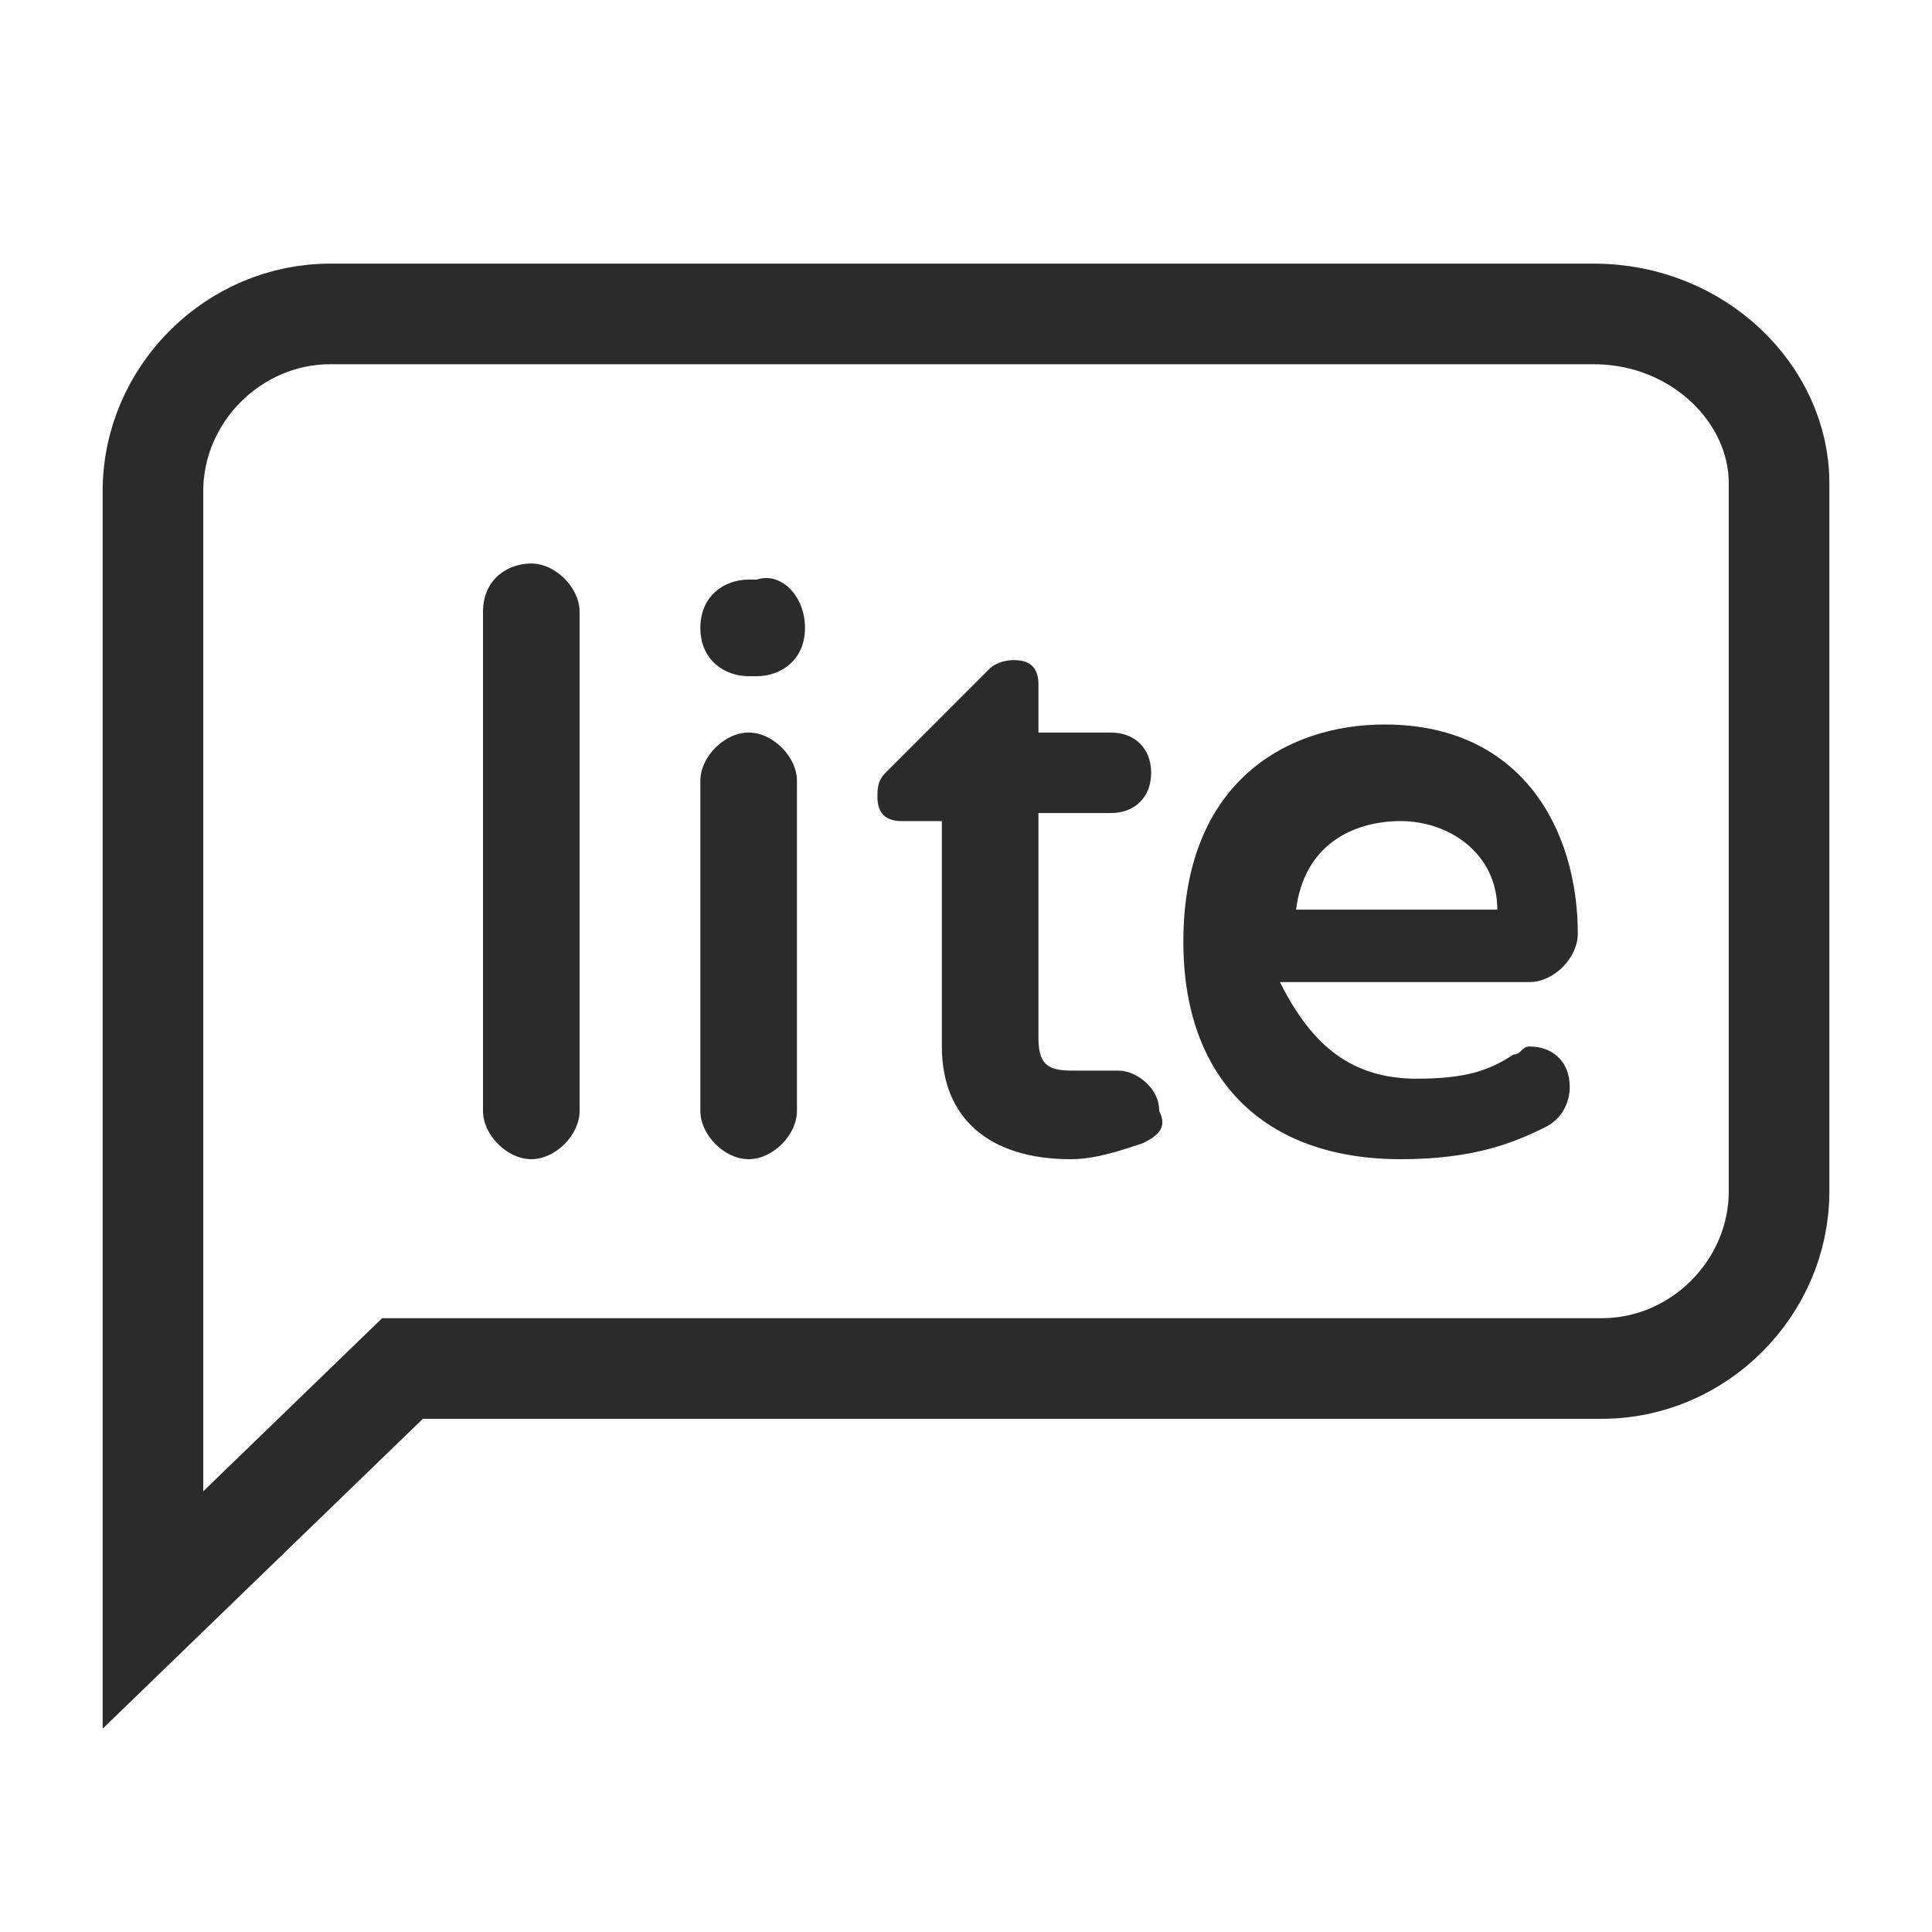
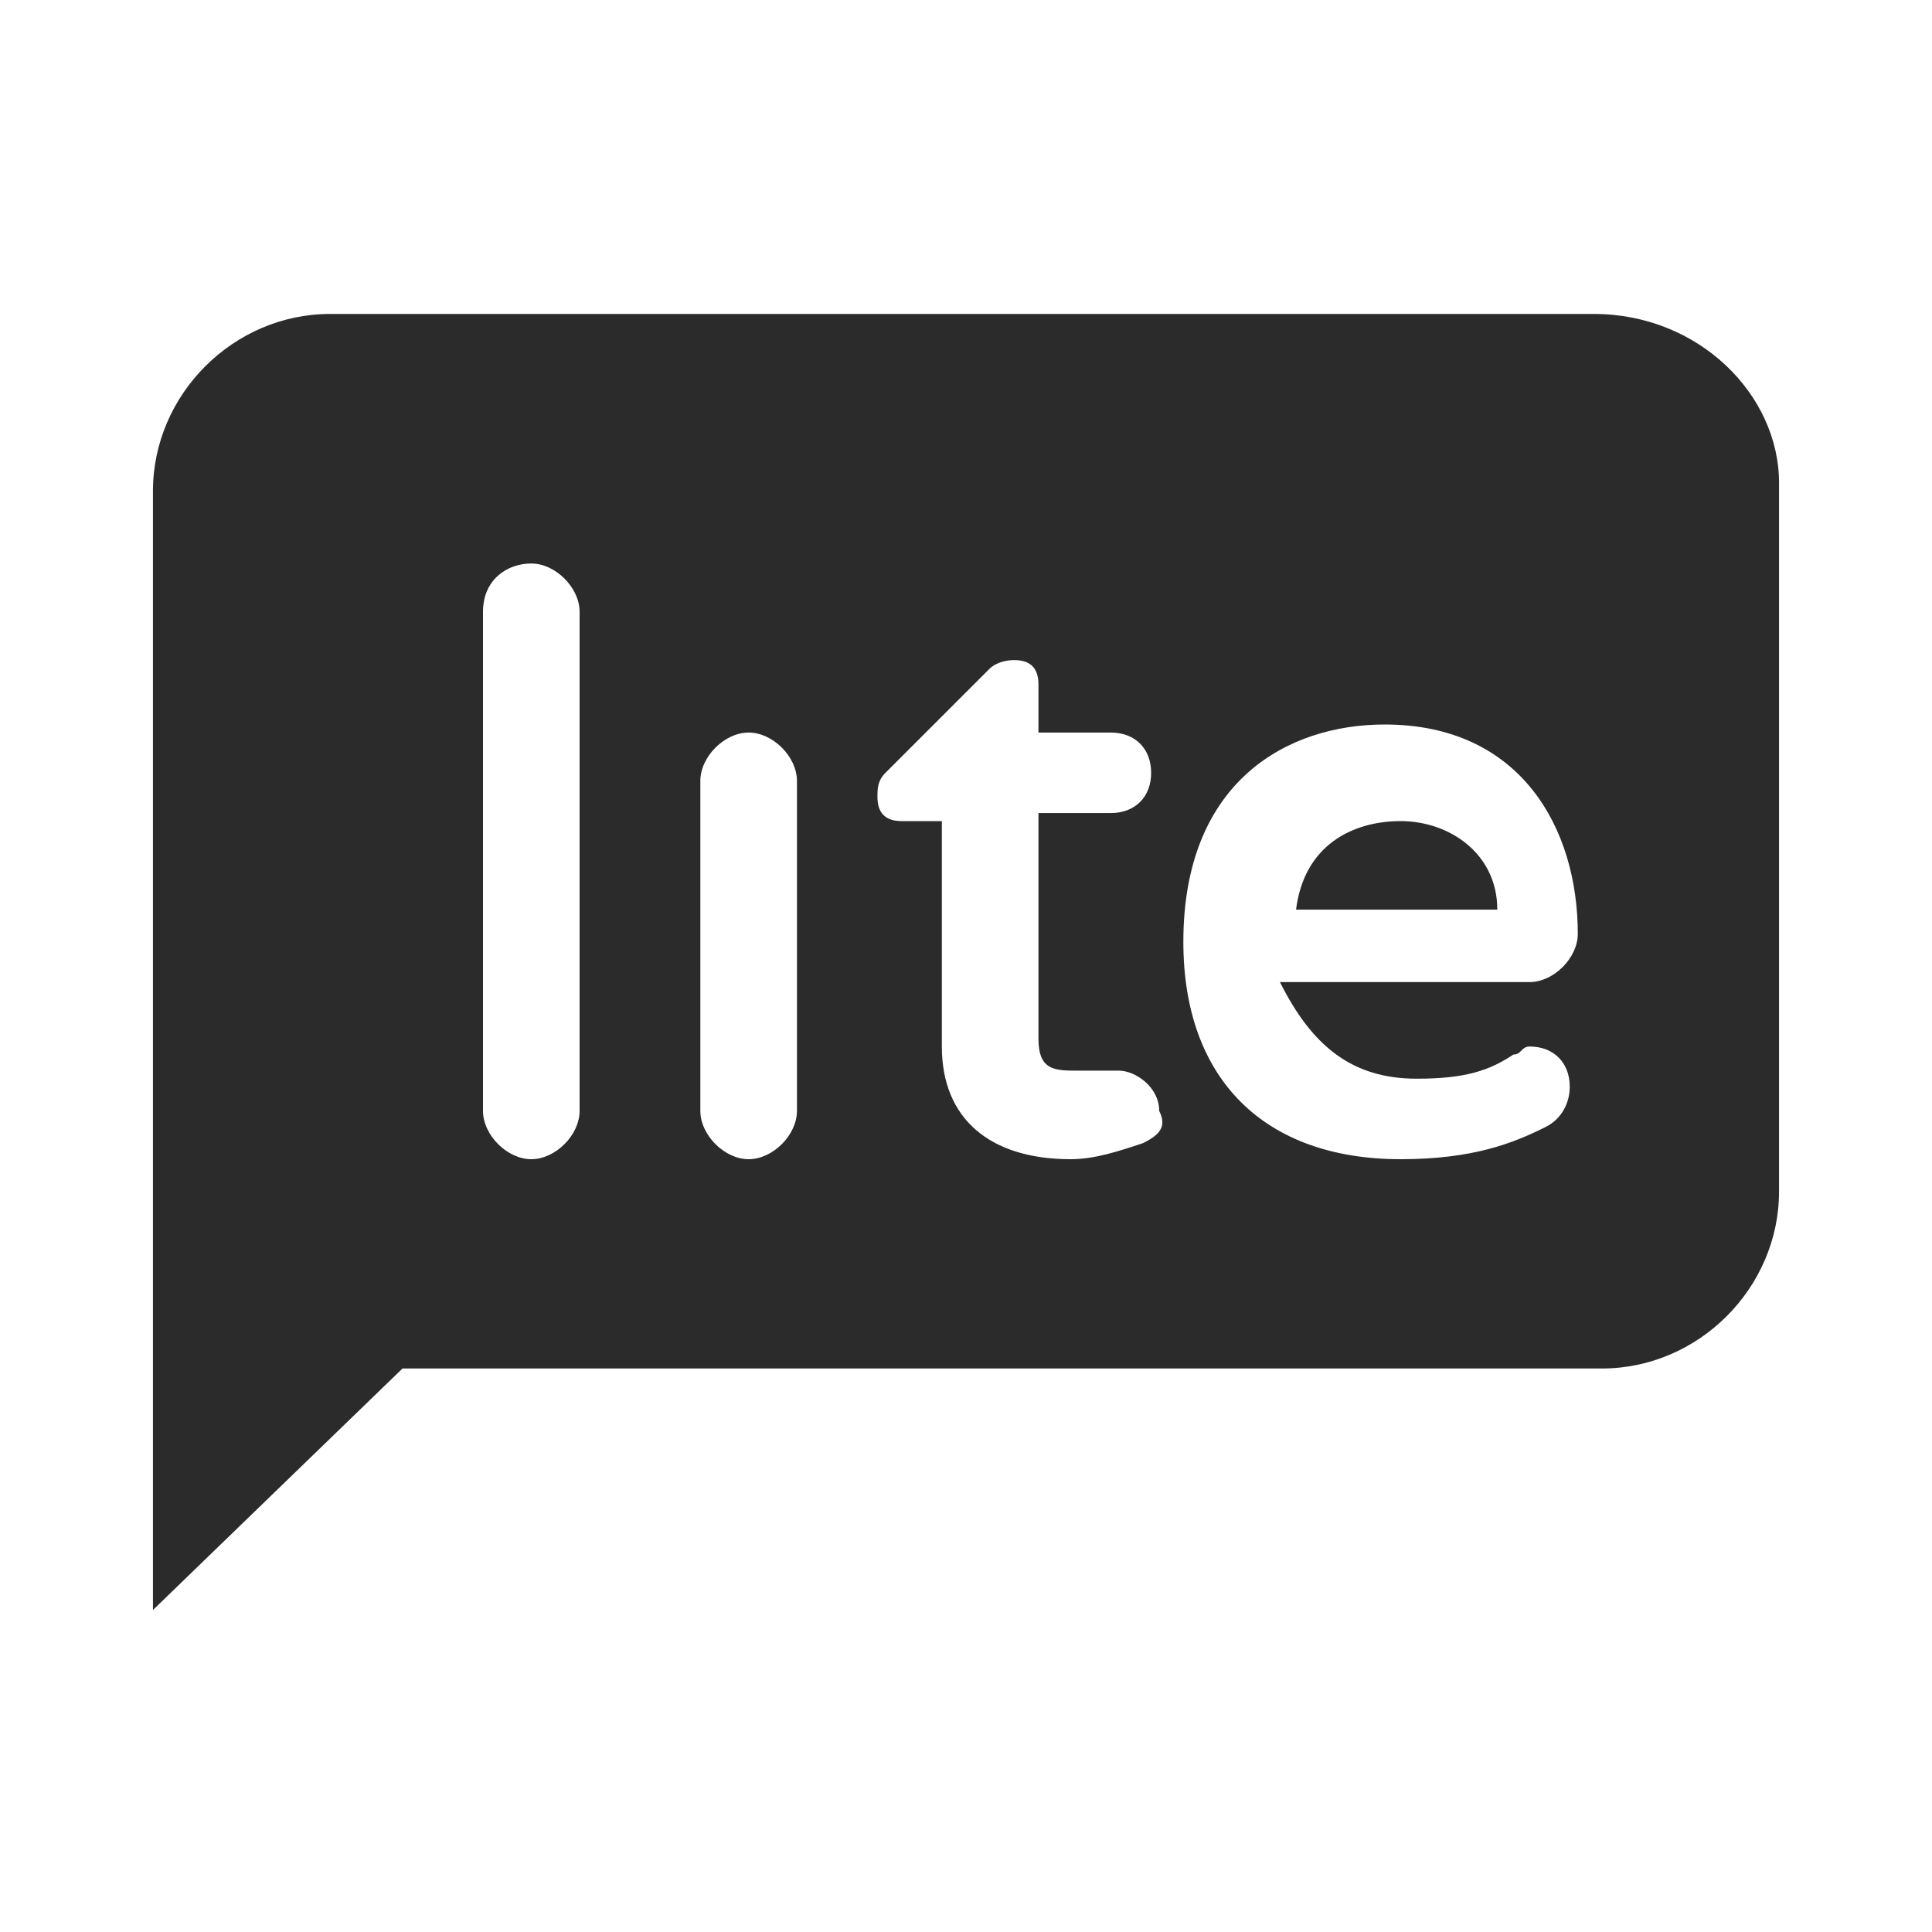
<svg xmlns="http://www.w3.org/2000/svg" version="1.1" id="Layer_1" x="0px" y="0px" viewBox="0 0 24 24" style="enable-background:new 0 0 24 24;" xml:space="preserve">
  <style type="text/css">
- 	.st0{fill:none;stroke:#2B2B2B;stroke-width:1.25;stroke-miterlimit:10;}
- 	.st1{fill:#2B2B2B;}
+ 	.st0{fill:#2B2B2B;}
</style>
  <g>
-     <g id="mailerlitelogo_1_" transform="translate(80, 56)">
-       <path class="st0" d="M-60.2-52.1h-15.7c-1.2,0-2.2,1-2.2,2.2v7.3v1.4v5.2l3.1-3h14.9c1.2,0,2.2-1,2.2-2.2v-8.8    C-57.9-51.1-58.9-52.1-60.2-52.1z" />
+     <path class="st0" d="M10,7.8c0,0.4-0.3,0.6-0.6,0.6H9.3C9,8.4,8.7,8.2,8.7,7.8l0,0c0-0.4,0.3-0.6,0.6-0.6h0.1   C9.7,7.1,10,7.4,10,7.8L10,7.8z" />
+     <g>
+       <path class="st0" d="M17.4,10.2c-0.6,0-1.2,0.3-1.3,1.1h2.5C18.6,10.6,18,10.2,17.4,10.2z" />
+       <path class="st0" d="M19.8,3.9H4.1c-1.2,0-2.2,1-2.2,2.2v7.3v1.4V20L5,17h14.9c1.2,0,2.2-1,2.2-2.2V6C22.1,4.9,21.1,3.9,19.8,3.9z     M7.2,13.8c0,0.3-0.3,0.6-0.6,0.6c-0.3,0-0.6-0.3-0.6-0.6V7.6C6,7.2,6.3,7,6.6,7c0.3,0,0.6,0.3,0.6,0.6V13.8z M9.9,13.8    c0,0.3-0.3,0.6-0.6,0.6s-0.6-0.3-0.6-0.6V9.7c0-0.3,0.3-0.6,0.6-0.6s0.6,0.3,0.6,0.6V13.8z M14.2,14.2c-0.3,0.1-0.6,0.2-0.9,0.2    c-1,0-1.6-0.5-1.6-1.4v-2.8h-0.5c-0.2,0-0.3-0.1-0.3-0.3c0-0.1,0-0.2,0.1-0.3l1.3-1.3c0,0,0.1-0.1,0.3-0.1c0.2,0,0.3,0.1,0.3,0.3    v0.6h0.9c0.3,0,0.5,0.2,0.5,0.5c0,0.3-0.2,0.5-0.5,0.5h-0.9v2.8c0,0.4,0.2,0.4,0.5,0.4c0.2,0,0.3,0,0.3,0c0.1,0,0.1,0,0.2,0    c0.2,0,0.5,0.2,0.5,0.5C14.5,14,14.4,14.1,14.2,14.2z M17.6,13.4c0.6,0,0.9-0.1,1.2-0.3c0.1,0,0.1-0.1,0.2-0.1    c0.3,0,0.5,0.2,0.5,0.5c0,0.2-0.1,0.4-0.3,0.5c-0.4,0.2-0.9,0.4-1.8,0.4c-1.7,0-2.7-1-2.7-2.7c0-2,1.3-2.7,2.5-2.7    c1.7,0,2.4,1.3,2.4,2.6c0,0.3-0.3,0.6-0.6,0.6h-3.1C16.3,13,16.8,13.4,17.6,13.4z" />
    </g>
-     <path class="st1" d="M7.2,13.8c0,0.3-0.3,0.6-0.6,0.6c-0.3,0-0.6-0.3-0.6-0.6V7.6C6,7.2,6.3,7,6.6,7c0.3,0,0.6,0.3,0.6,0.6V13.8z" />
-     <path class="st1" d="M9.9,13.8c0,0.3-0.3,0.6-0.6,0.6s-0.6-0.3-0.6-0.6V9.7c0-0.3,0.3-0.6,0.6-0.6s0.6,0.3,0.6,0.6V13.8z" />
-     <path class="st1" d="M10,7.8c0,0.4-0.3,0.6-0.6,0.6H9.3C9,8.4,8.7,8.2,8.7,7.8v0c0-0.4,0.3-0.6,0.6-0.6h0.1C9.7,7.1,10,7.4,10,7.8   L10,7.8z" />
-     <path class="st1" d="M14.2,14.2c-0.3,0.1-0.6,0.2-0.9,0.2c-1,0-1.6-0.5-1.6-1.4v-2.8h-0.5c-0.2,0-0.3-0.1-0.3-0.3   c0-0.1,0-0.2,0.1-0.3l1.3-1.3c0,0,0.1-0.1,0.3-0.1c0.2,0,0.3,0.1,0.3,0.3v0.6h0.9c0.3,0,0.5,0.2,0.5,0.5s-0.2,0.5-0.5,0.5h-0.9v2.8   c0,0.4,0.2,0.4,0.5,0.4c0.2,0,0.3,0,0.3,0c0.1,0,0.1,0,0.2,0c0.2,0,0.5,0.2,0.5,0.5C14.5,14,14.4,14.1,14.2,14.2z" />
-     <path class="st1" d="M17.6,13.4c0.6,0,0.9-0.1,1.2-0.3c0.1,0,0.1-0.1,0.2-0.1c0.3,0,0.5,0.2,0.5,0.5c0,0.2-0.1,0.4-0.3,0.5   c-0.4,0.2-0.9,0.4-1.8,0.4c-1.7,0-2.7-1-2.7-2.7c0-2,1.3-2.7,2.5-2.7c1.7,0,2.4,1.3,2.4,2.6c0,0.3-0.3,0.6-0.6,0.6h-3.1   C16.3,13,16.8,13.4,17.6,13.4z M17.4,10.2c-0.6,0-1.2,0.3-1.3,1.1h2.5C18.6,10.6,18,10.2,17.4,10.2z" />
  </g>
</svg>
